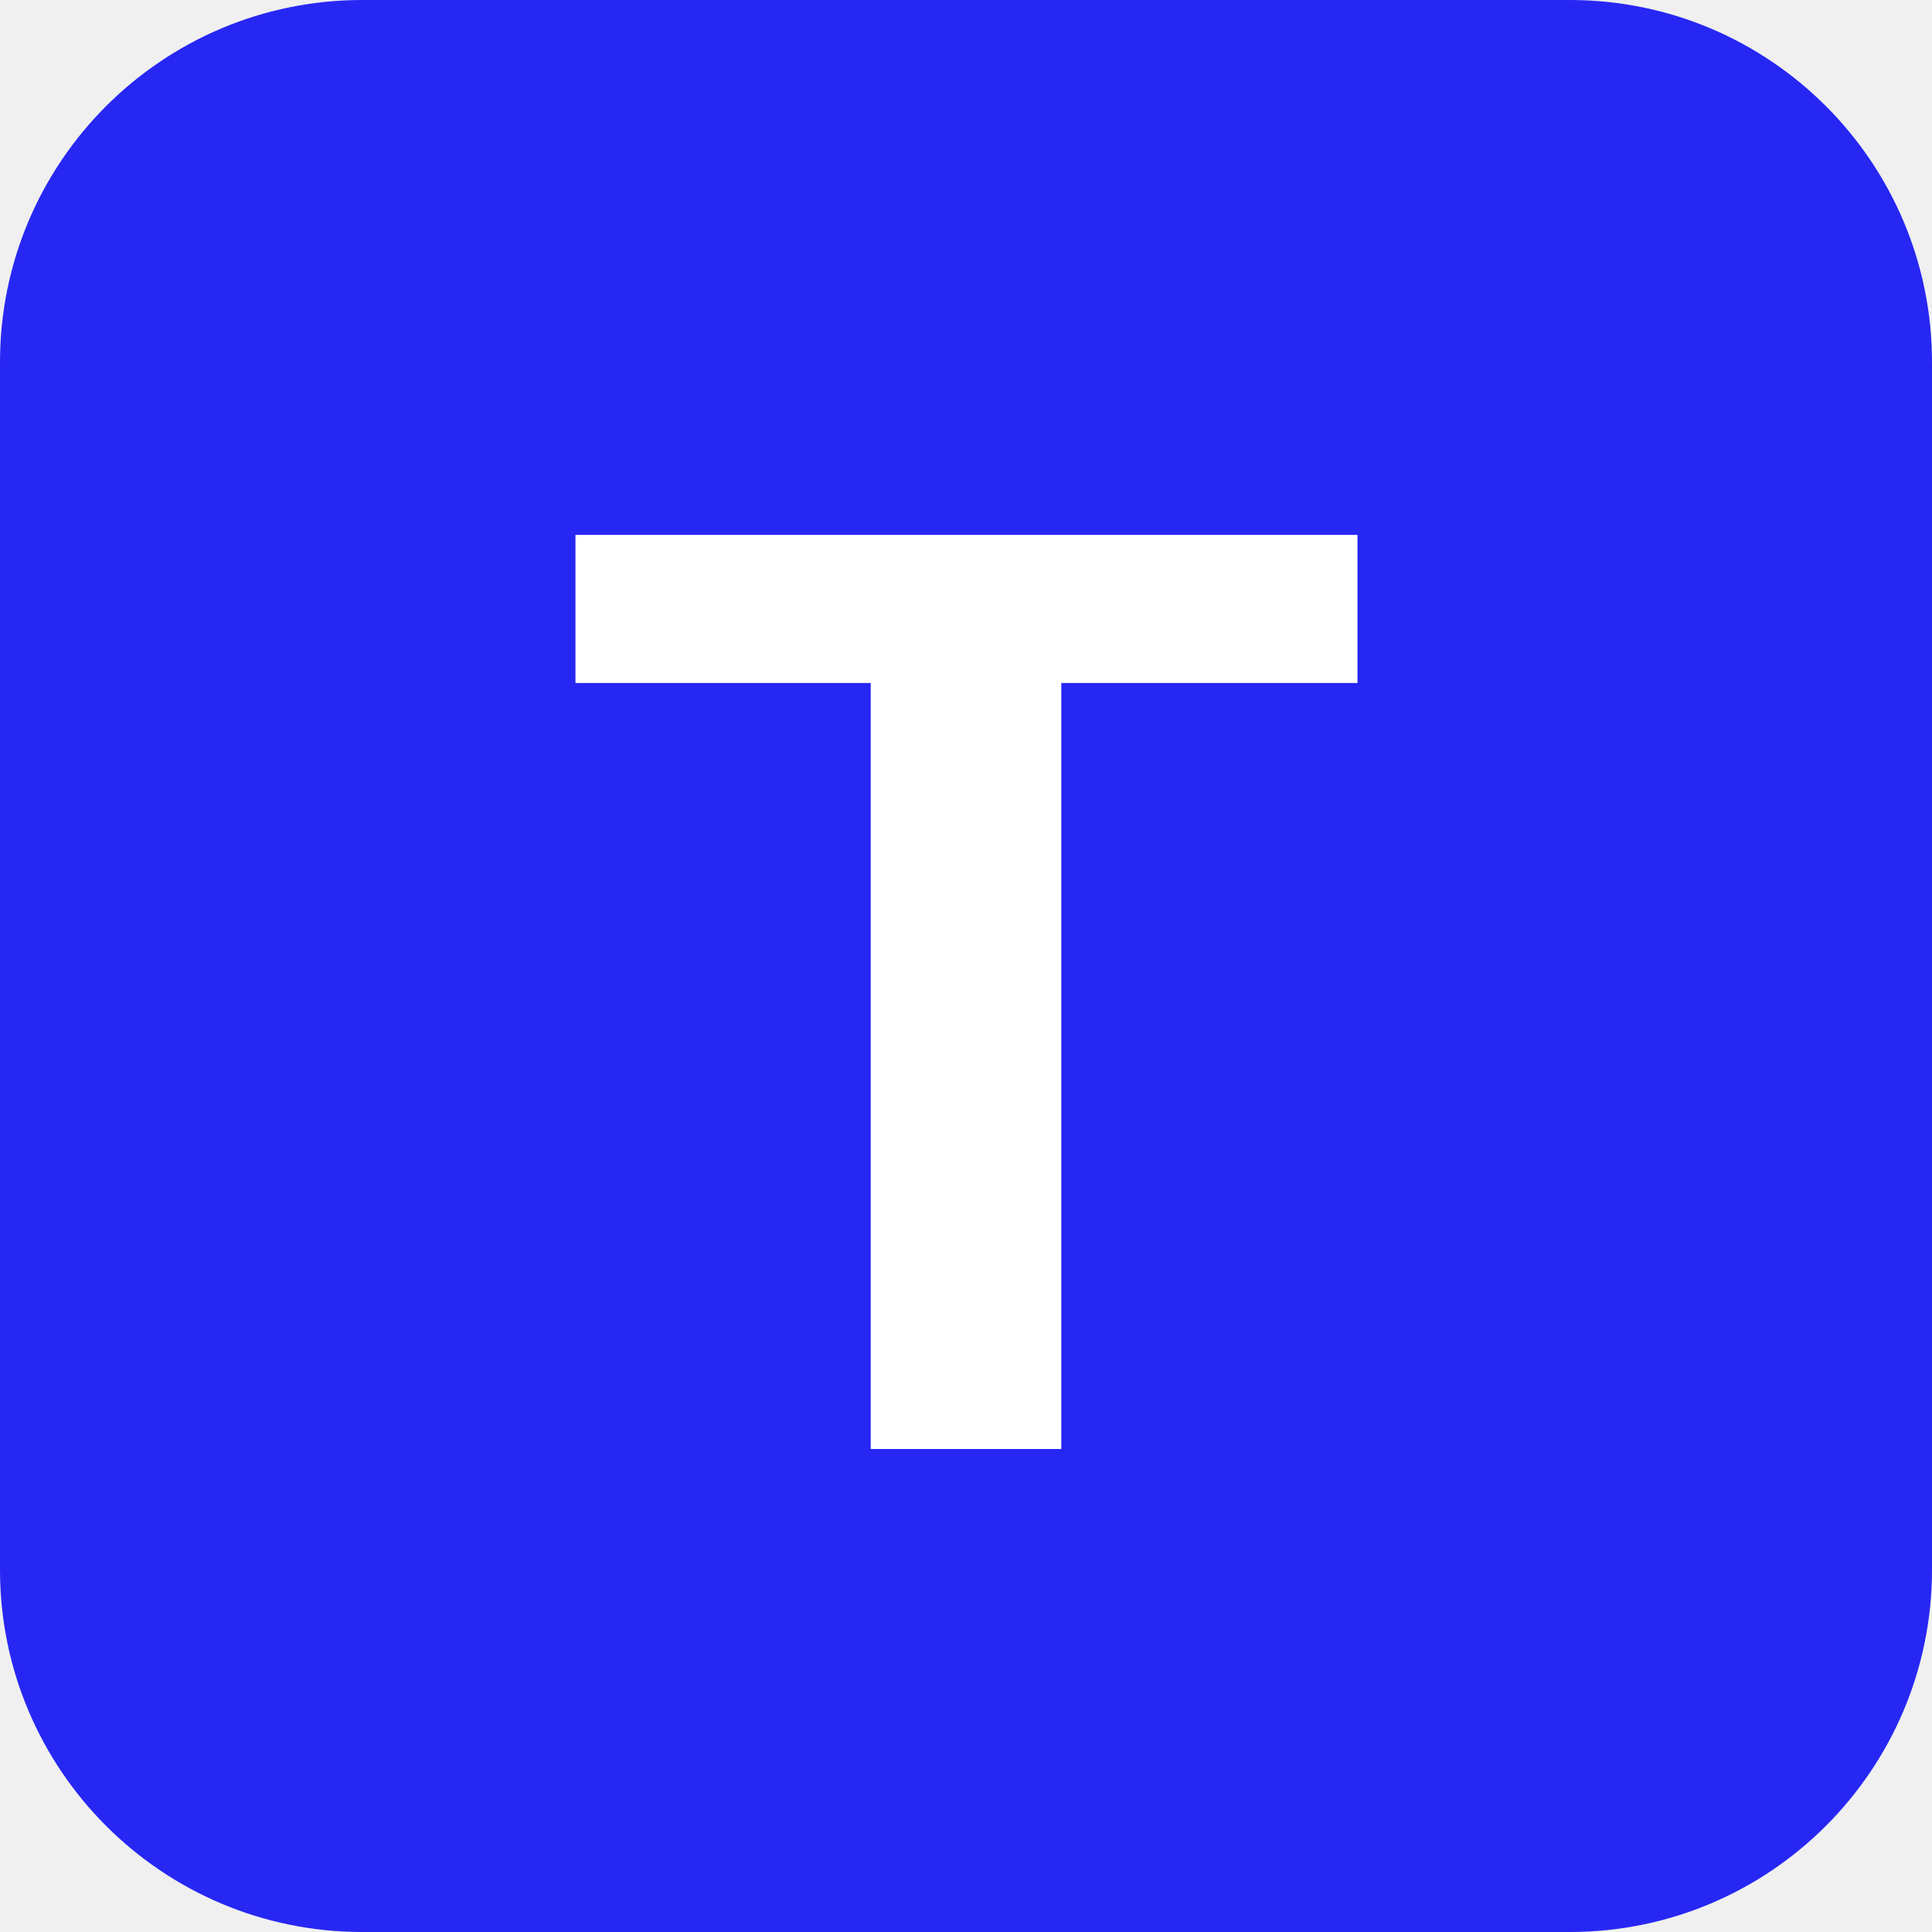
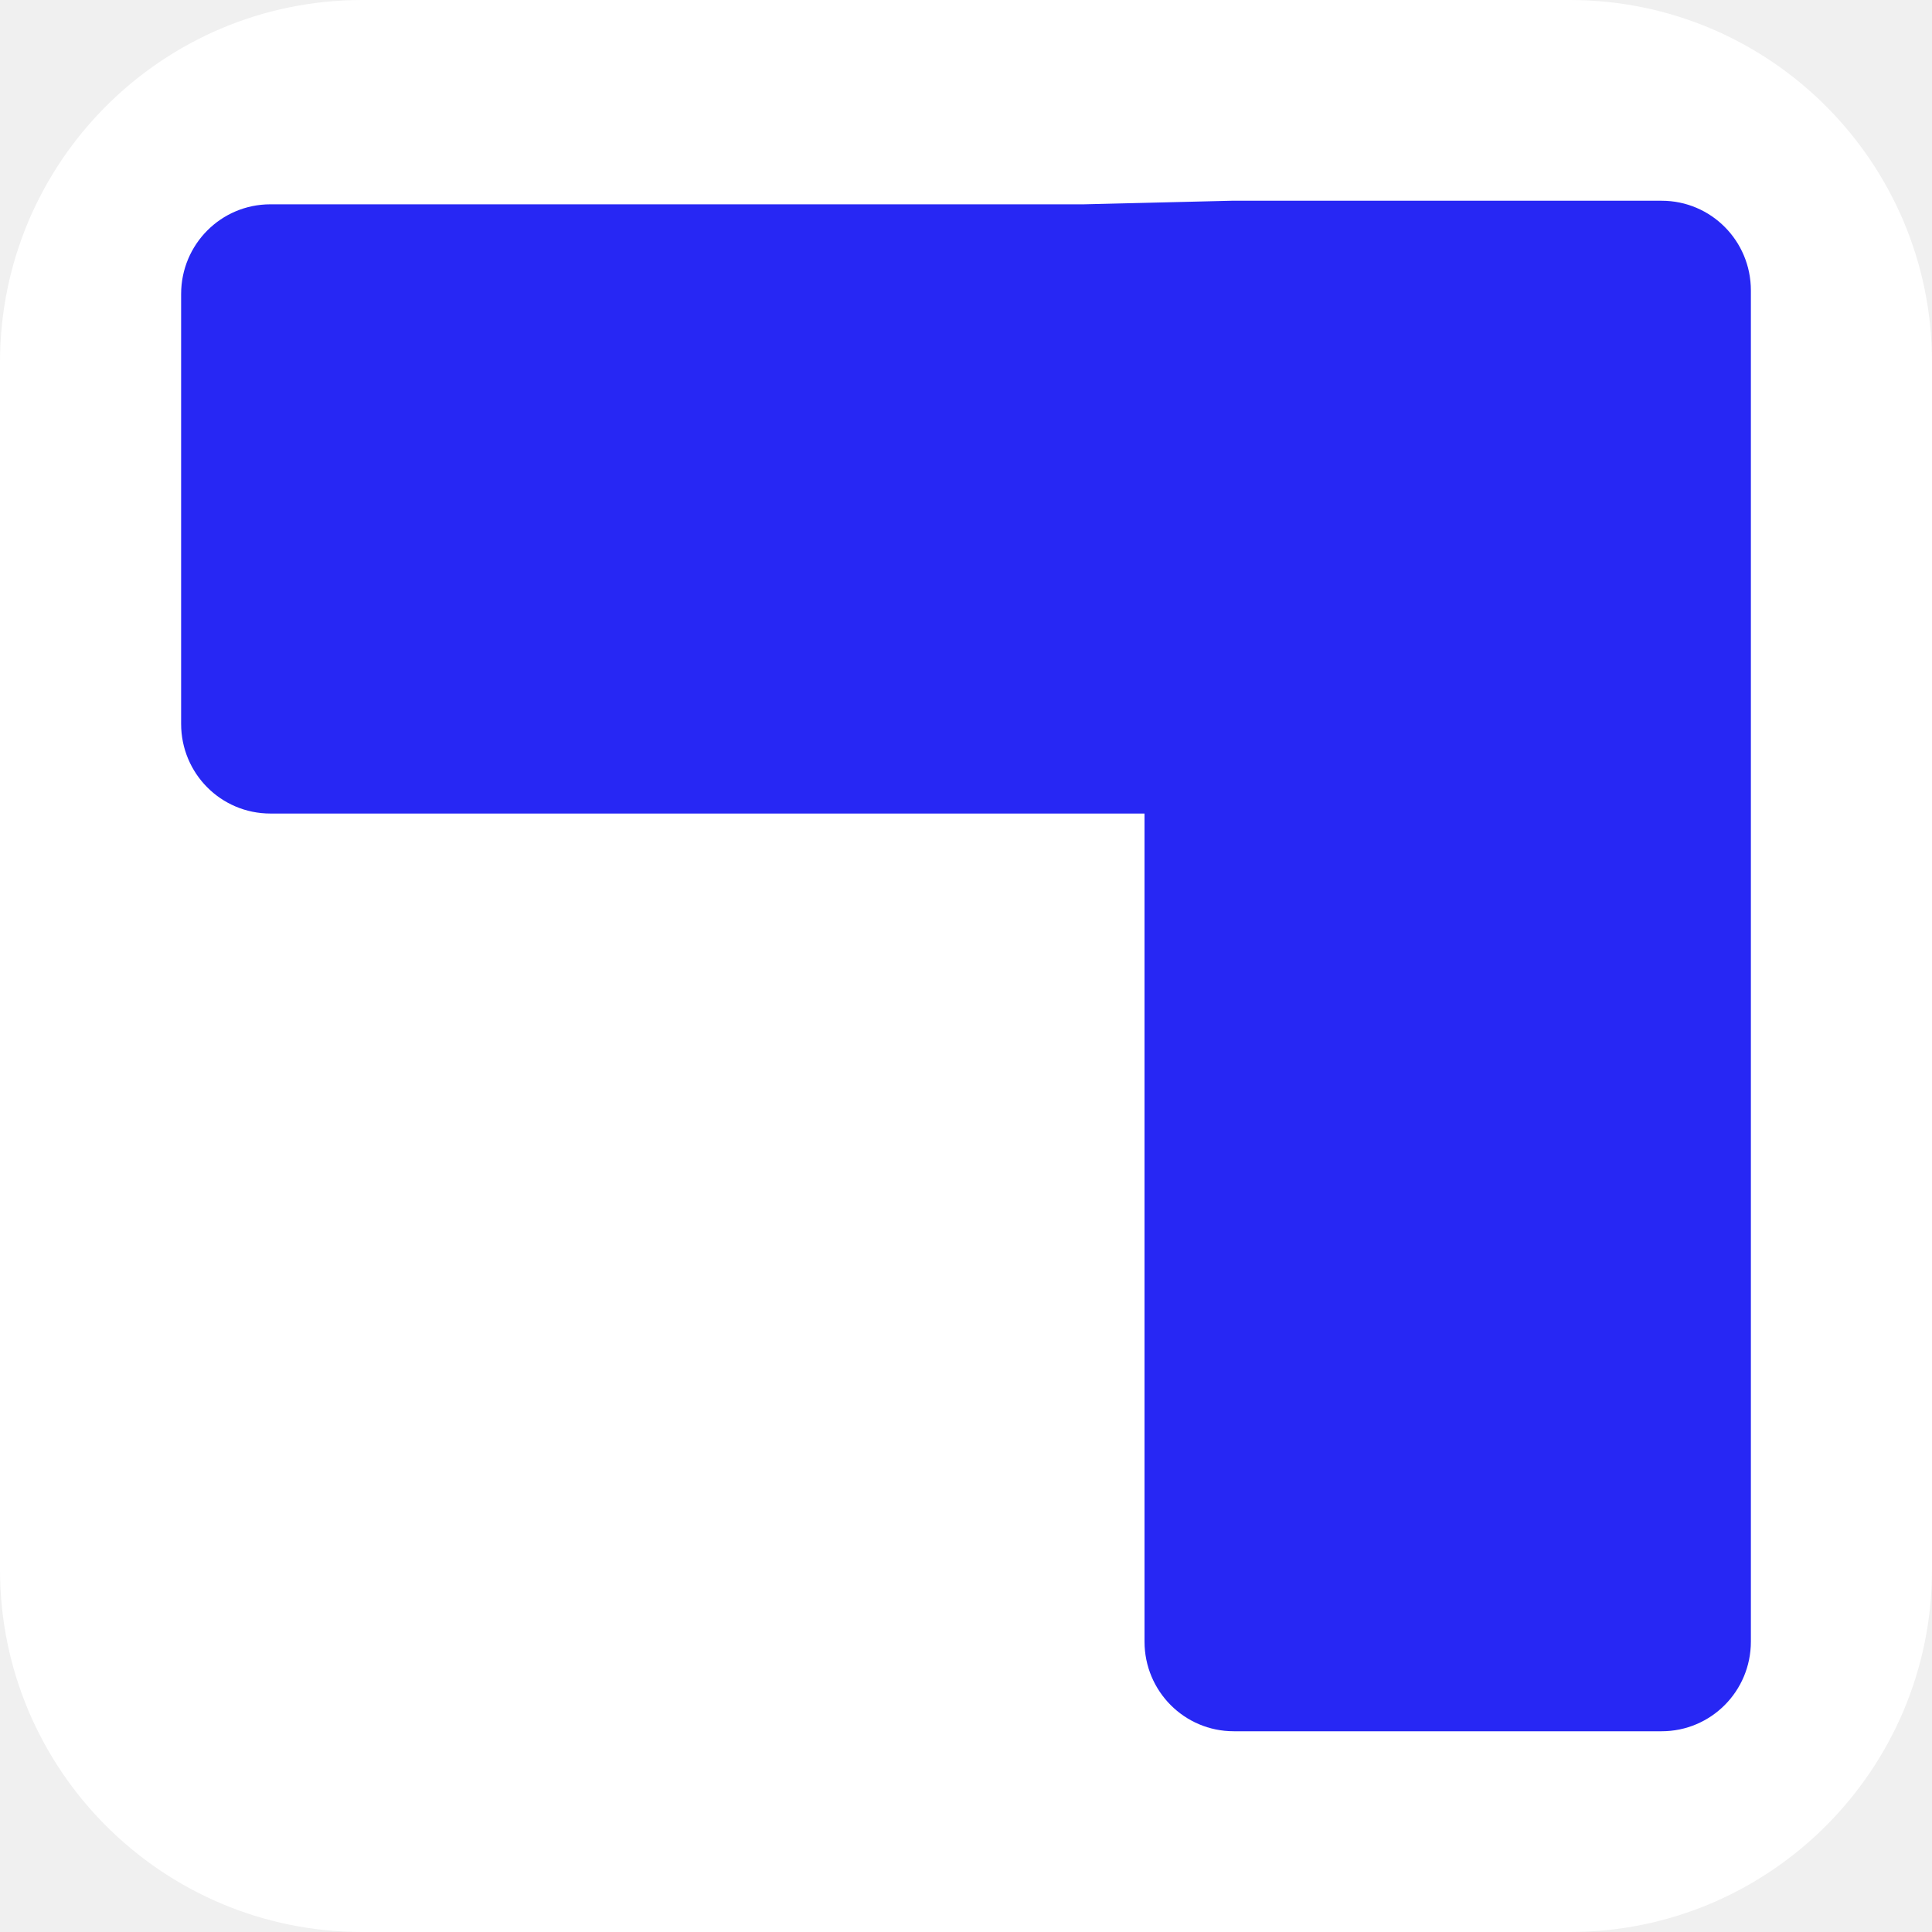
- <svg xmlns="http://www.w3.org/2000/svg" viewBox="0 0 32 32">
-   <rect width="32" height="32" rx="6" fill="#2727F4" />
-   <text x="16" y="24" font-family="Arial, sans-serif" font-size="22" font-weight="bold" fill="white" text-anchor="middle">T</text>
+ <svg xmlns="http://www.w3.org/2000/svg" width="32" height="32" viewBox="0 0 32 32" fill="none">
+   <rect width="32" height="32" rx="6" fill="white" />
+   <svg x="3" y="3" width="26" height="26" viewBox="0 0 40 39" fill="none">
+     <path d="M37.726 0L26.763 0L23.002 0.091L2.274 0.091C1.016 0.091 0 1.112 0 2.377L0 13.33C0 14.595 1.016 15.615 2.274 15.615L24.549 15.615L24.549 36.715C24.549 37.979 25.565 39 26.823 39H37.726C38.984 39 40 37.979 40 36.715L40 2.285C40 1.021 38.984 0 37.726 0Z" fill="#2727F4" />
+   </svg>
</svg>
